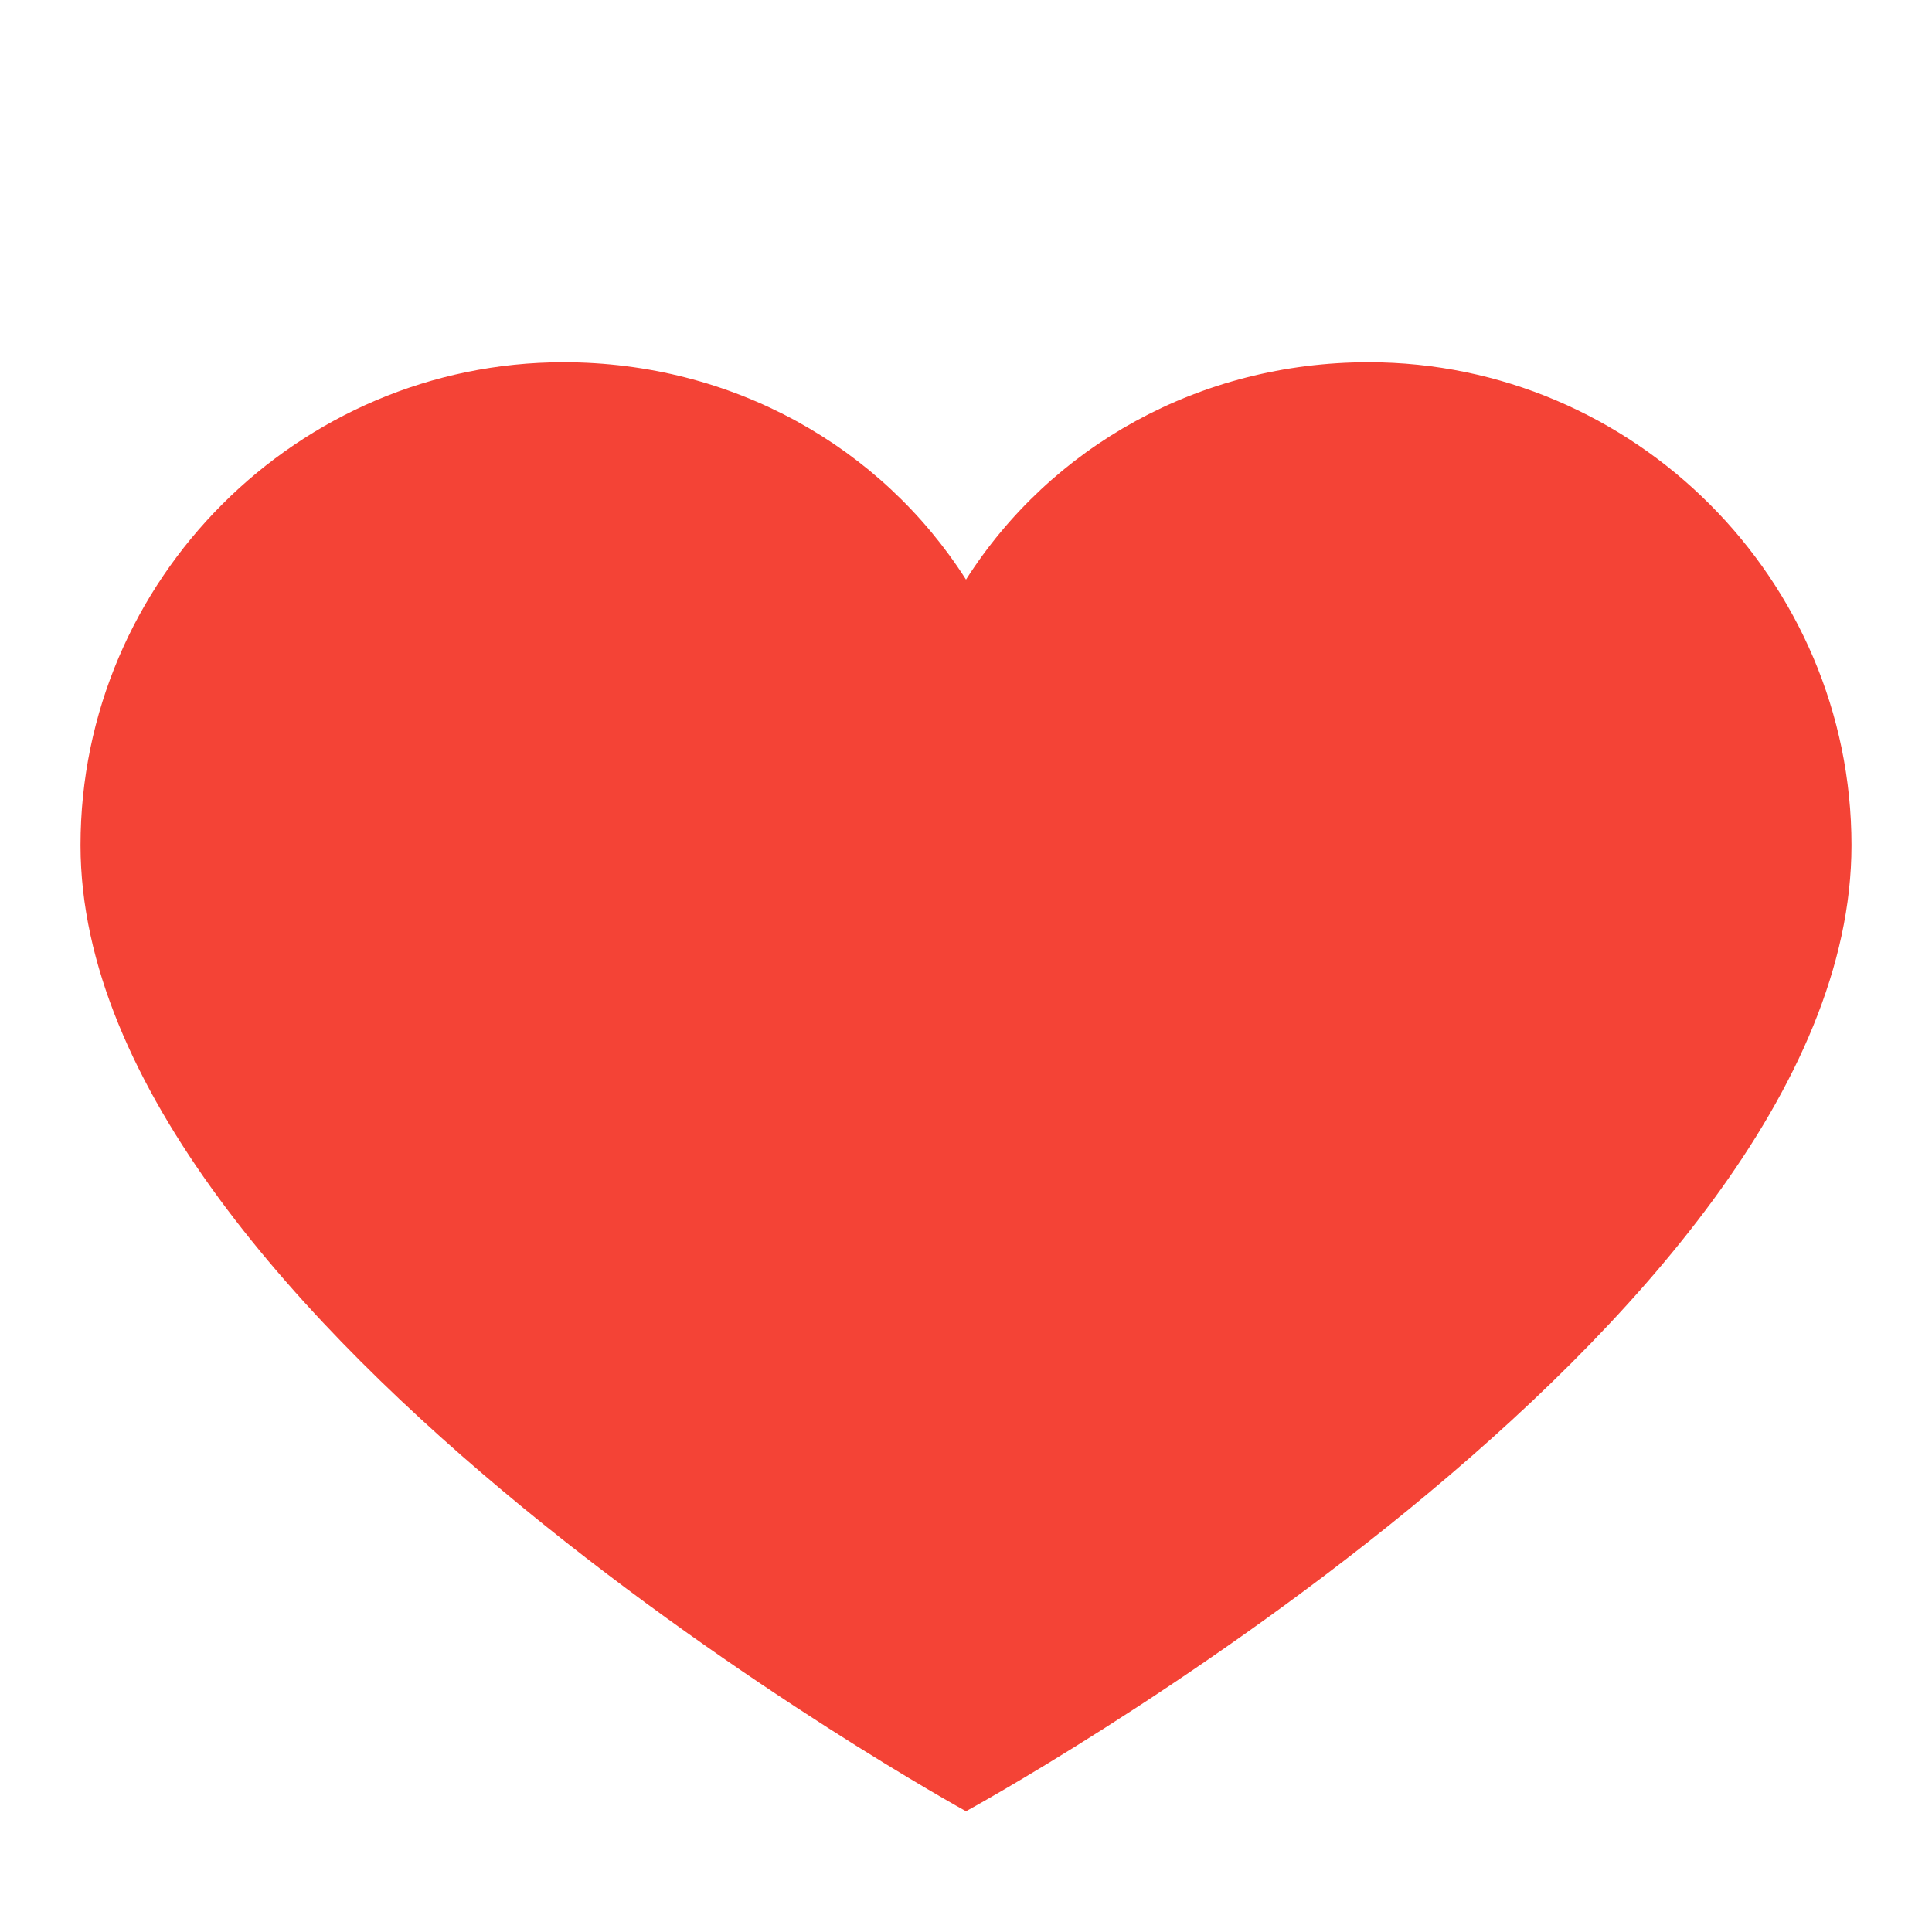
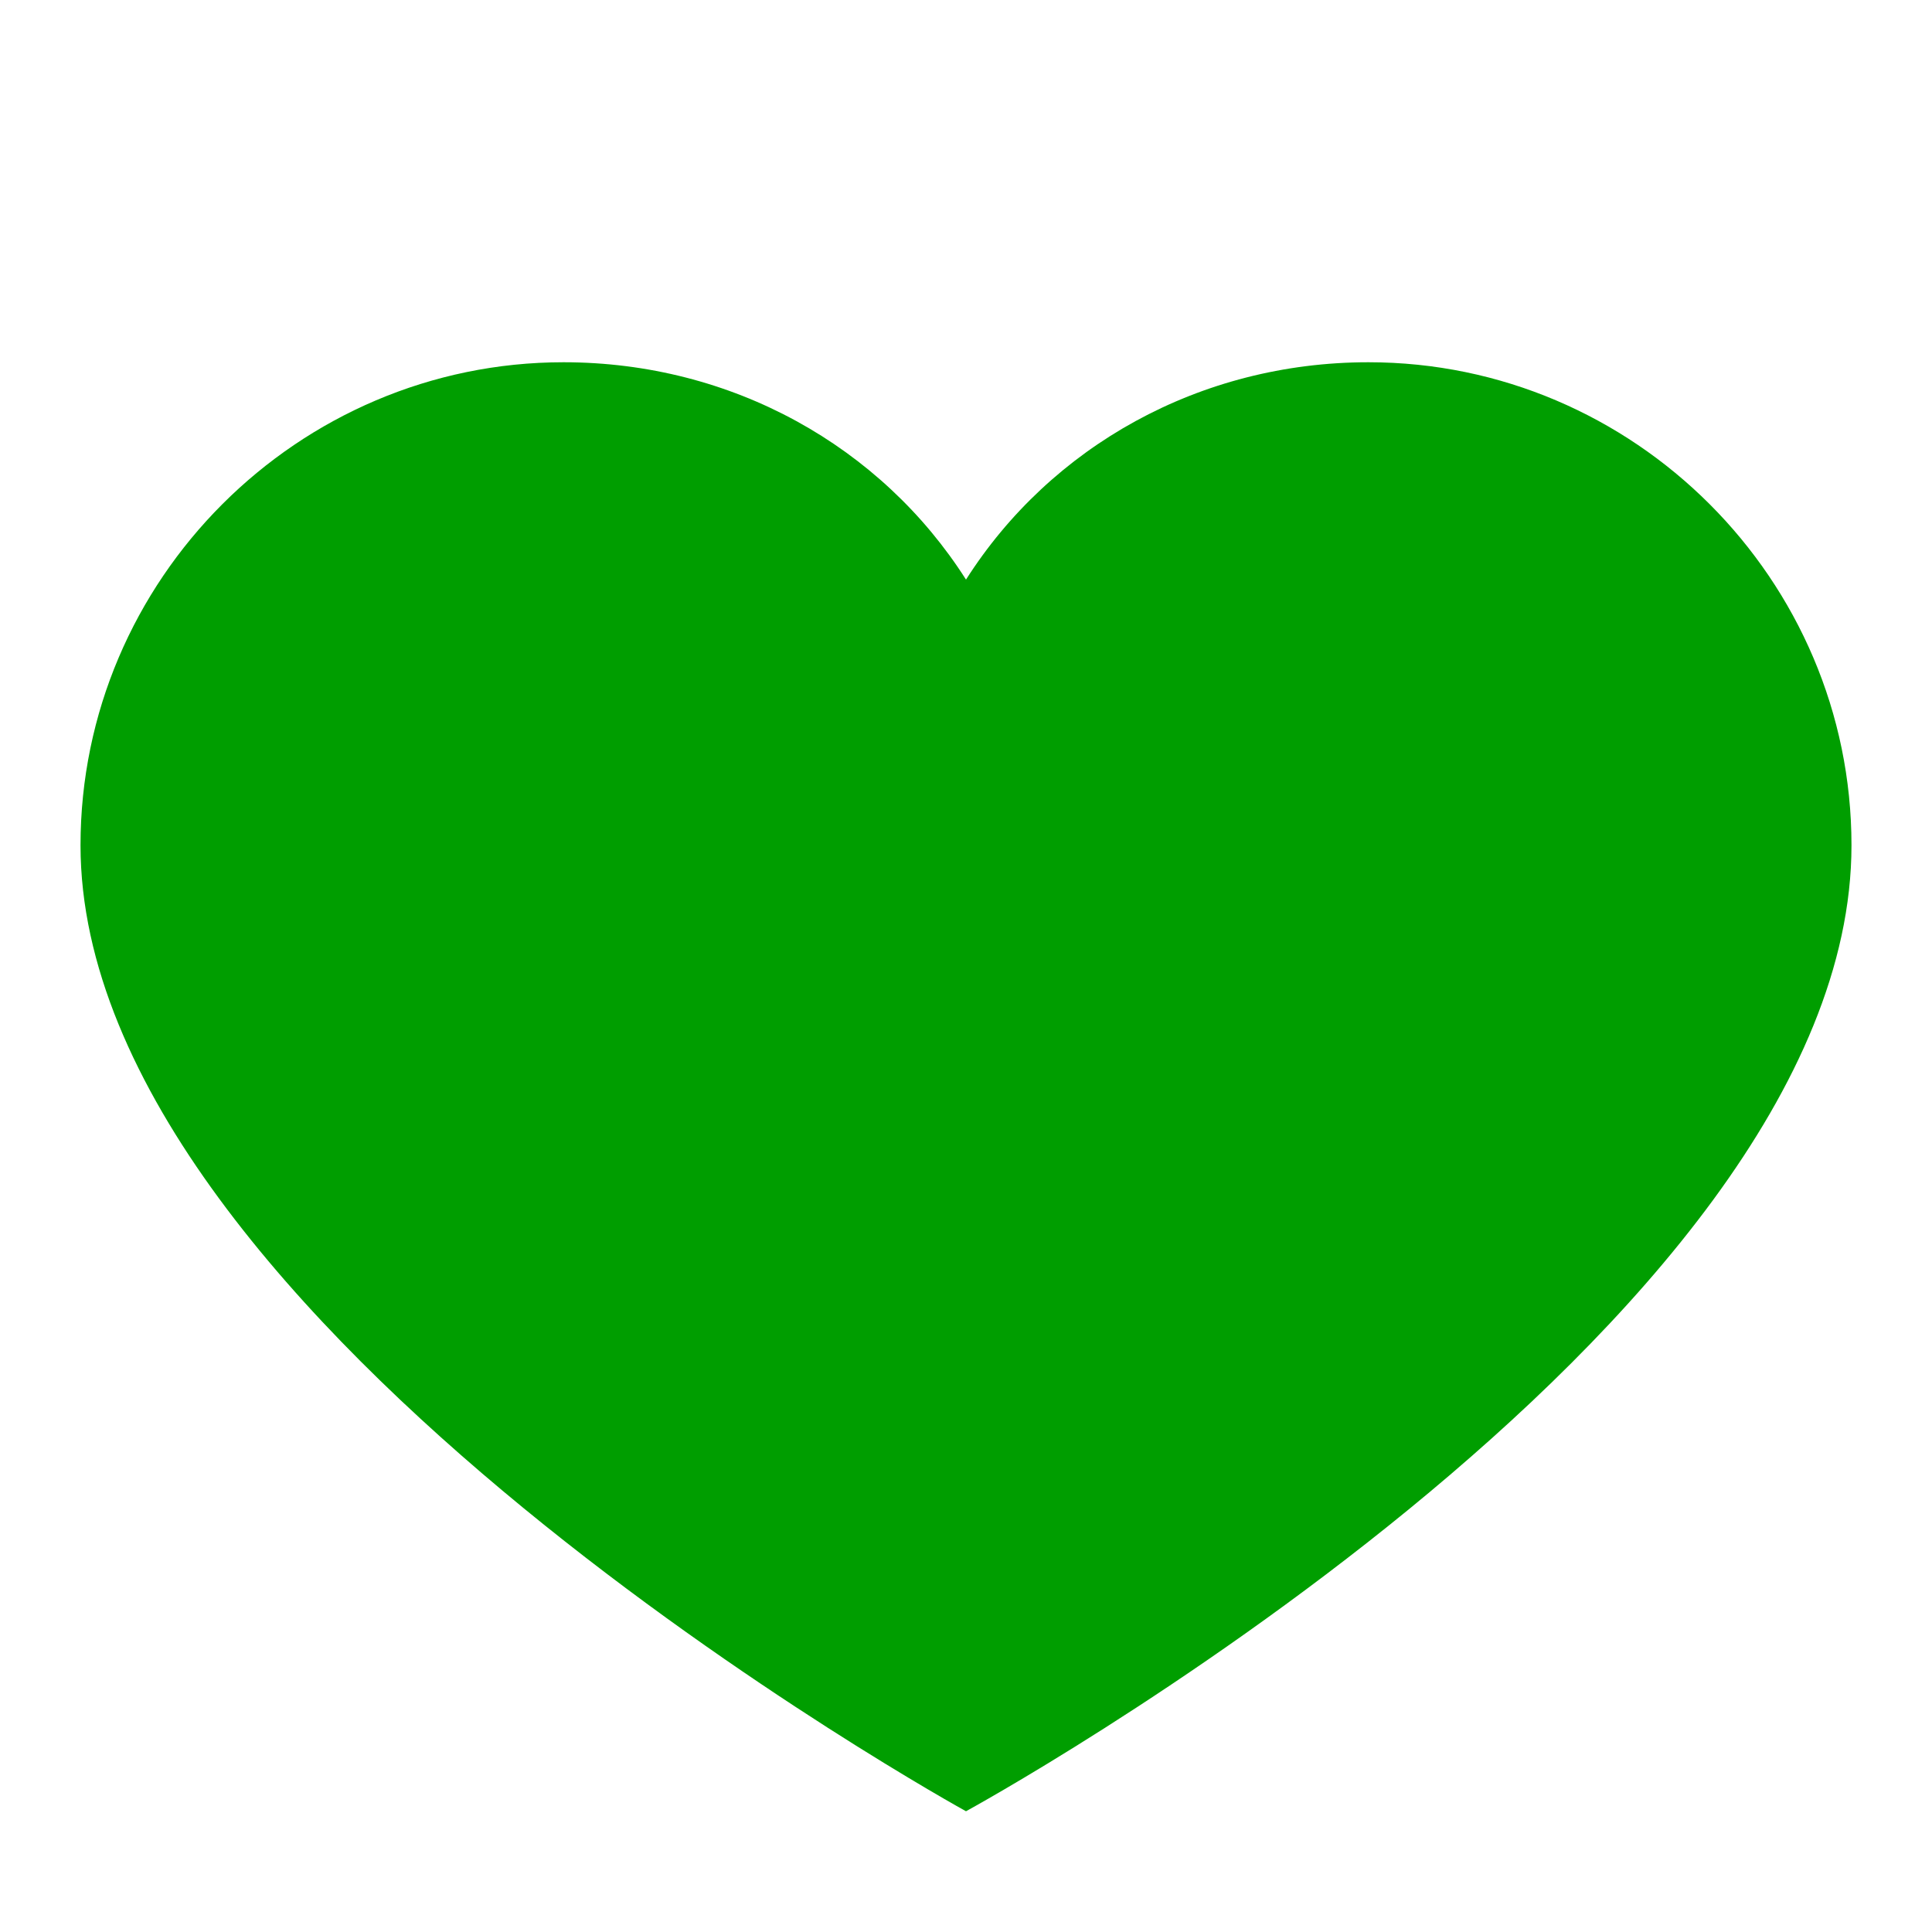
<svg xmlns="http://www.w3.org/2000/svg" width="40" height="40" viewBox="0 0 40 40" fill="none">
-   <path d="M28.333 7.5C24.833 7.5 21.75 9.25 20 12C18.25 9.25 15.166 7.5 11.666 7.5C6.167 7.5 1.667 12 1.667 17.5C1.667 27.417 20 37.5 20 37.5C20 37.5 38.333 27.5 38.333 17.5C38.333 12 33.833 7.5 28.333 7.5Z" fill="#F44336" />
+   <path d="M28.333 7.5C24.833 7.5 21.75 9.25 20 12C18.25 9.25 15.166 7.5 11.666 7.5C6.167 7.5 1.667 12 1.667 17.5C1.667 27.417 20 37.5 20 37.5C20 37.5 38.333 27.5 38.333 17.5C38.333 12 33.833 7.5 28.333 7.5Z" fill="#009E00" />
</svg>
